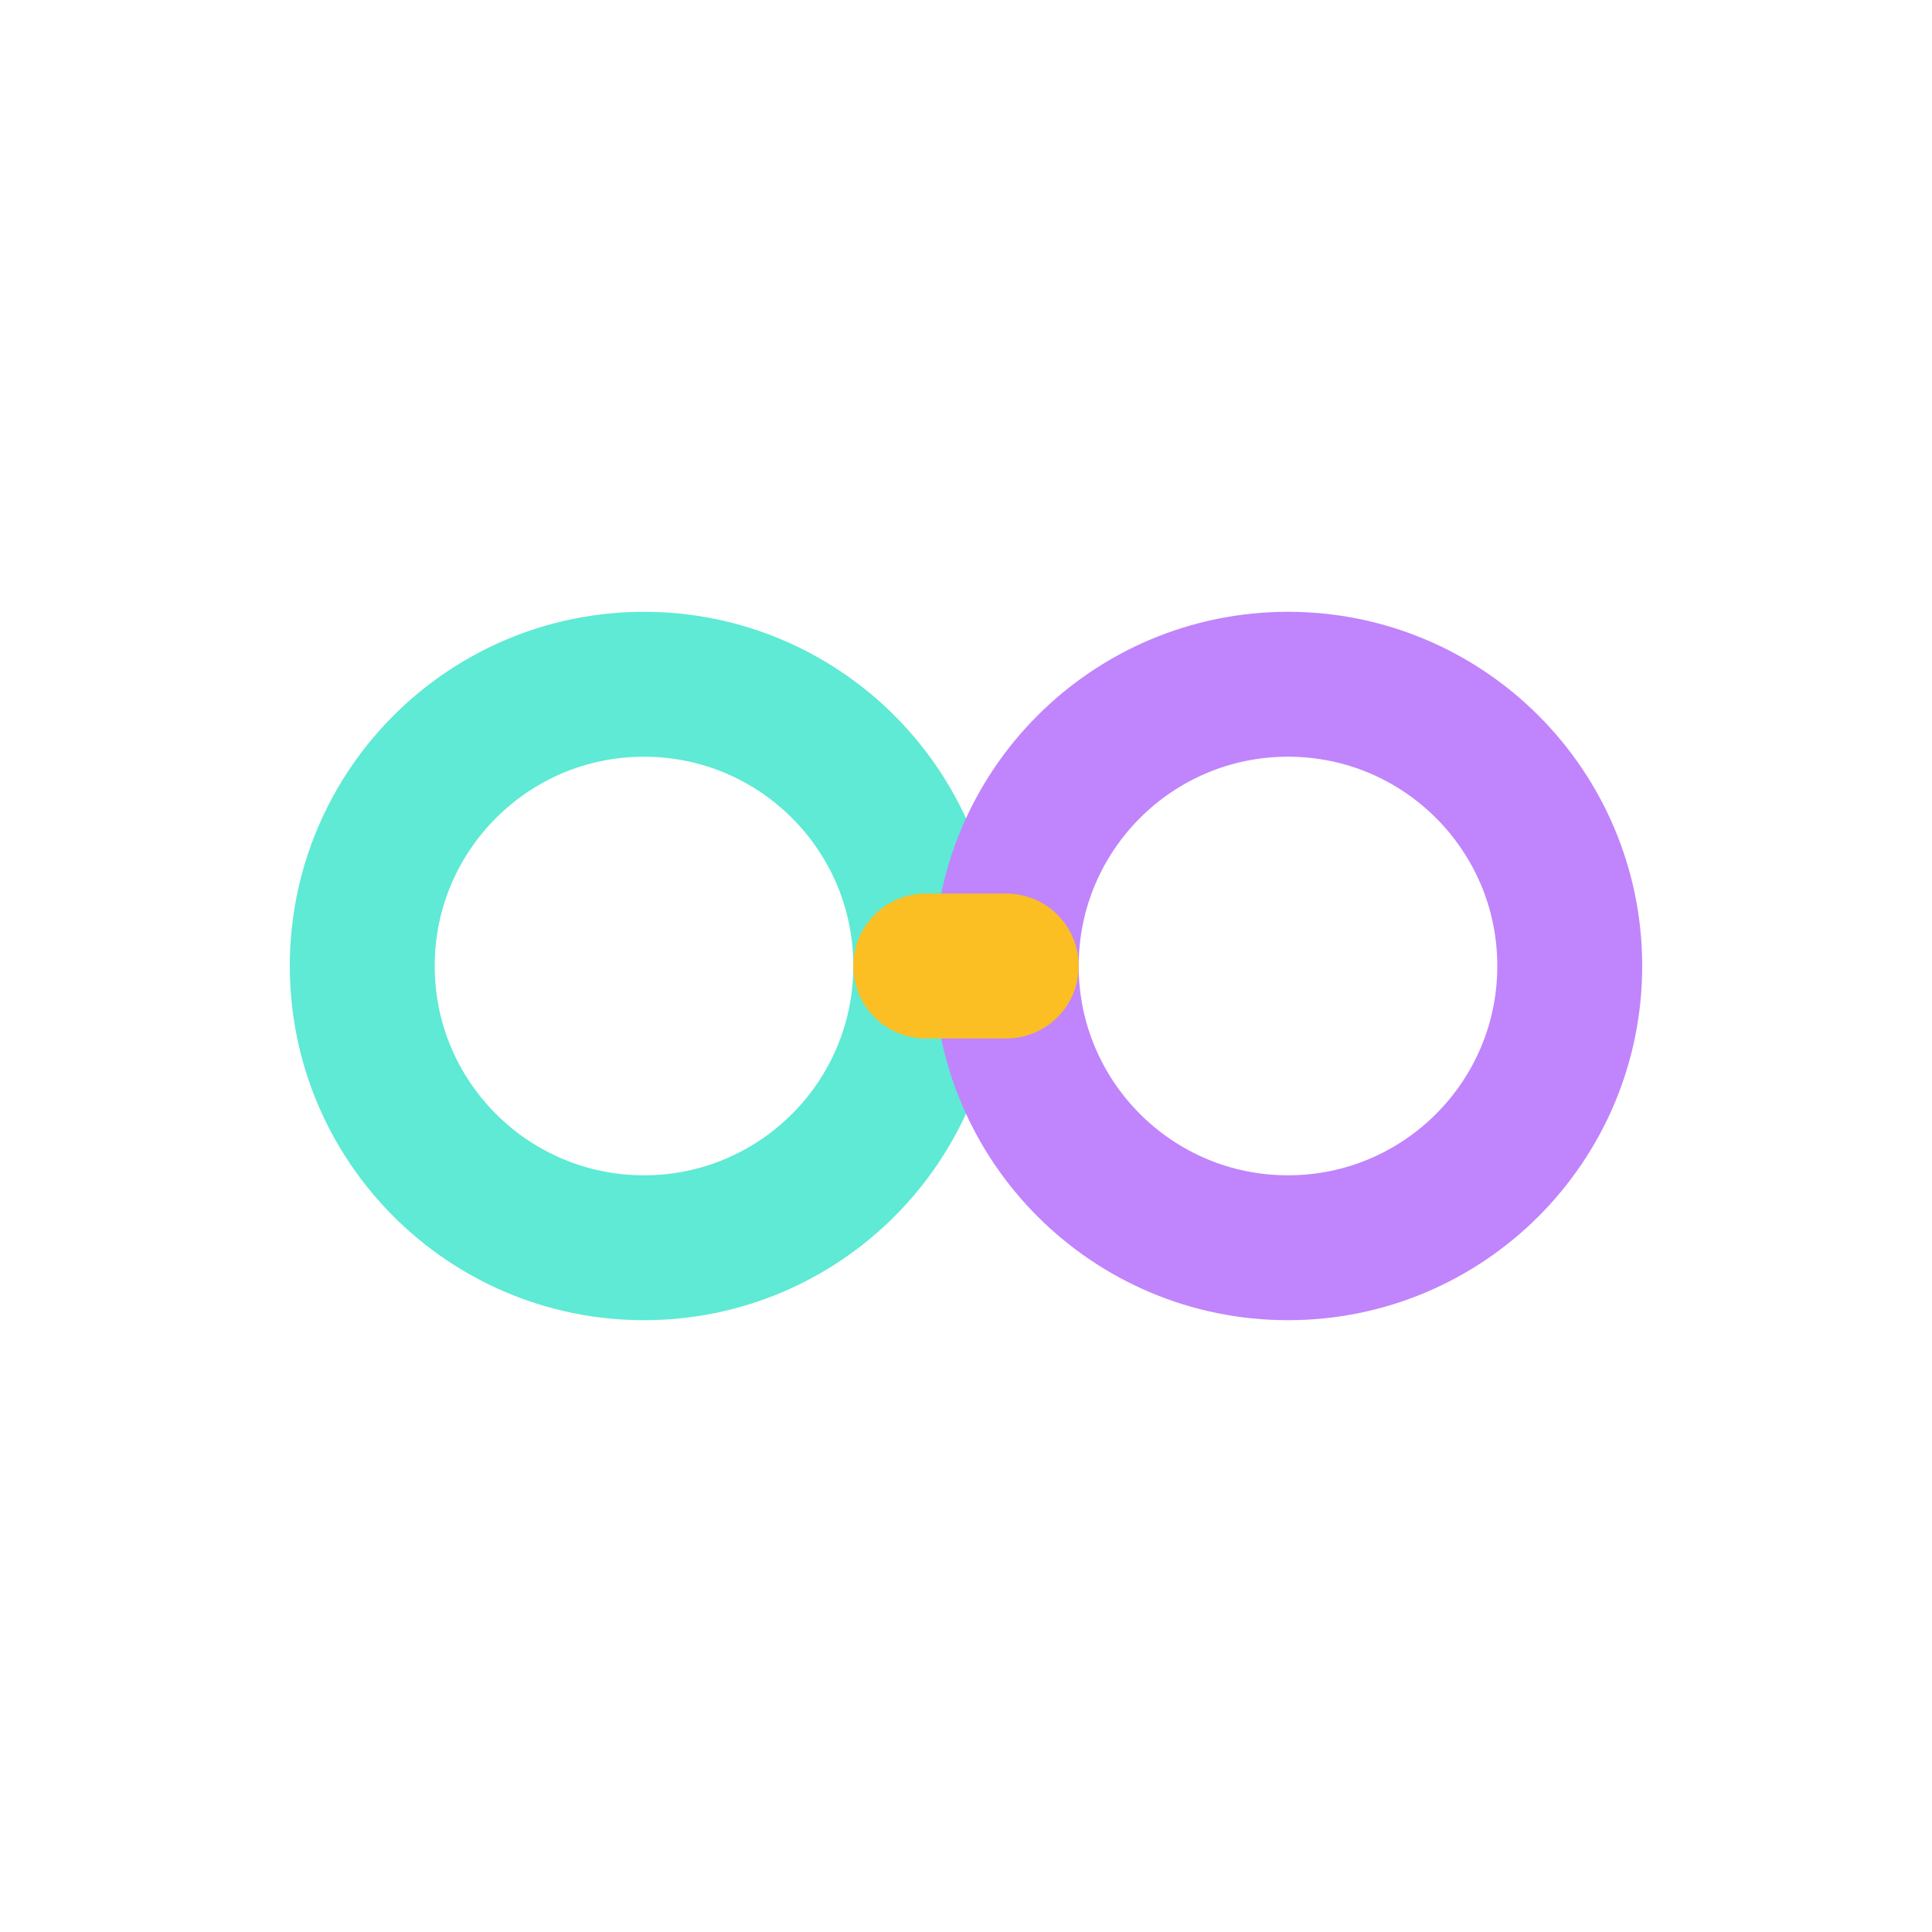
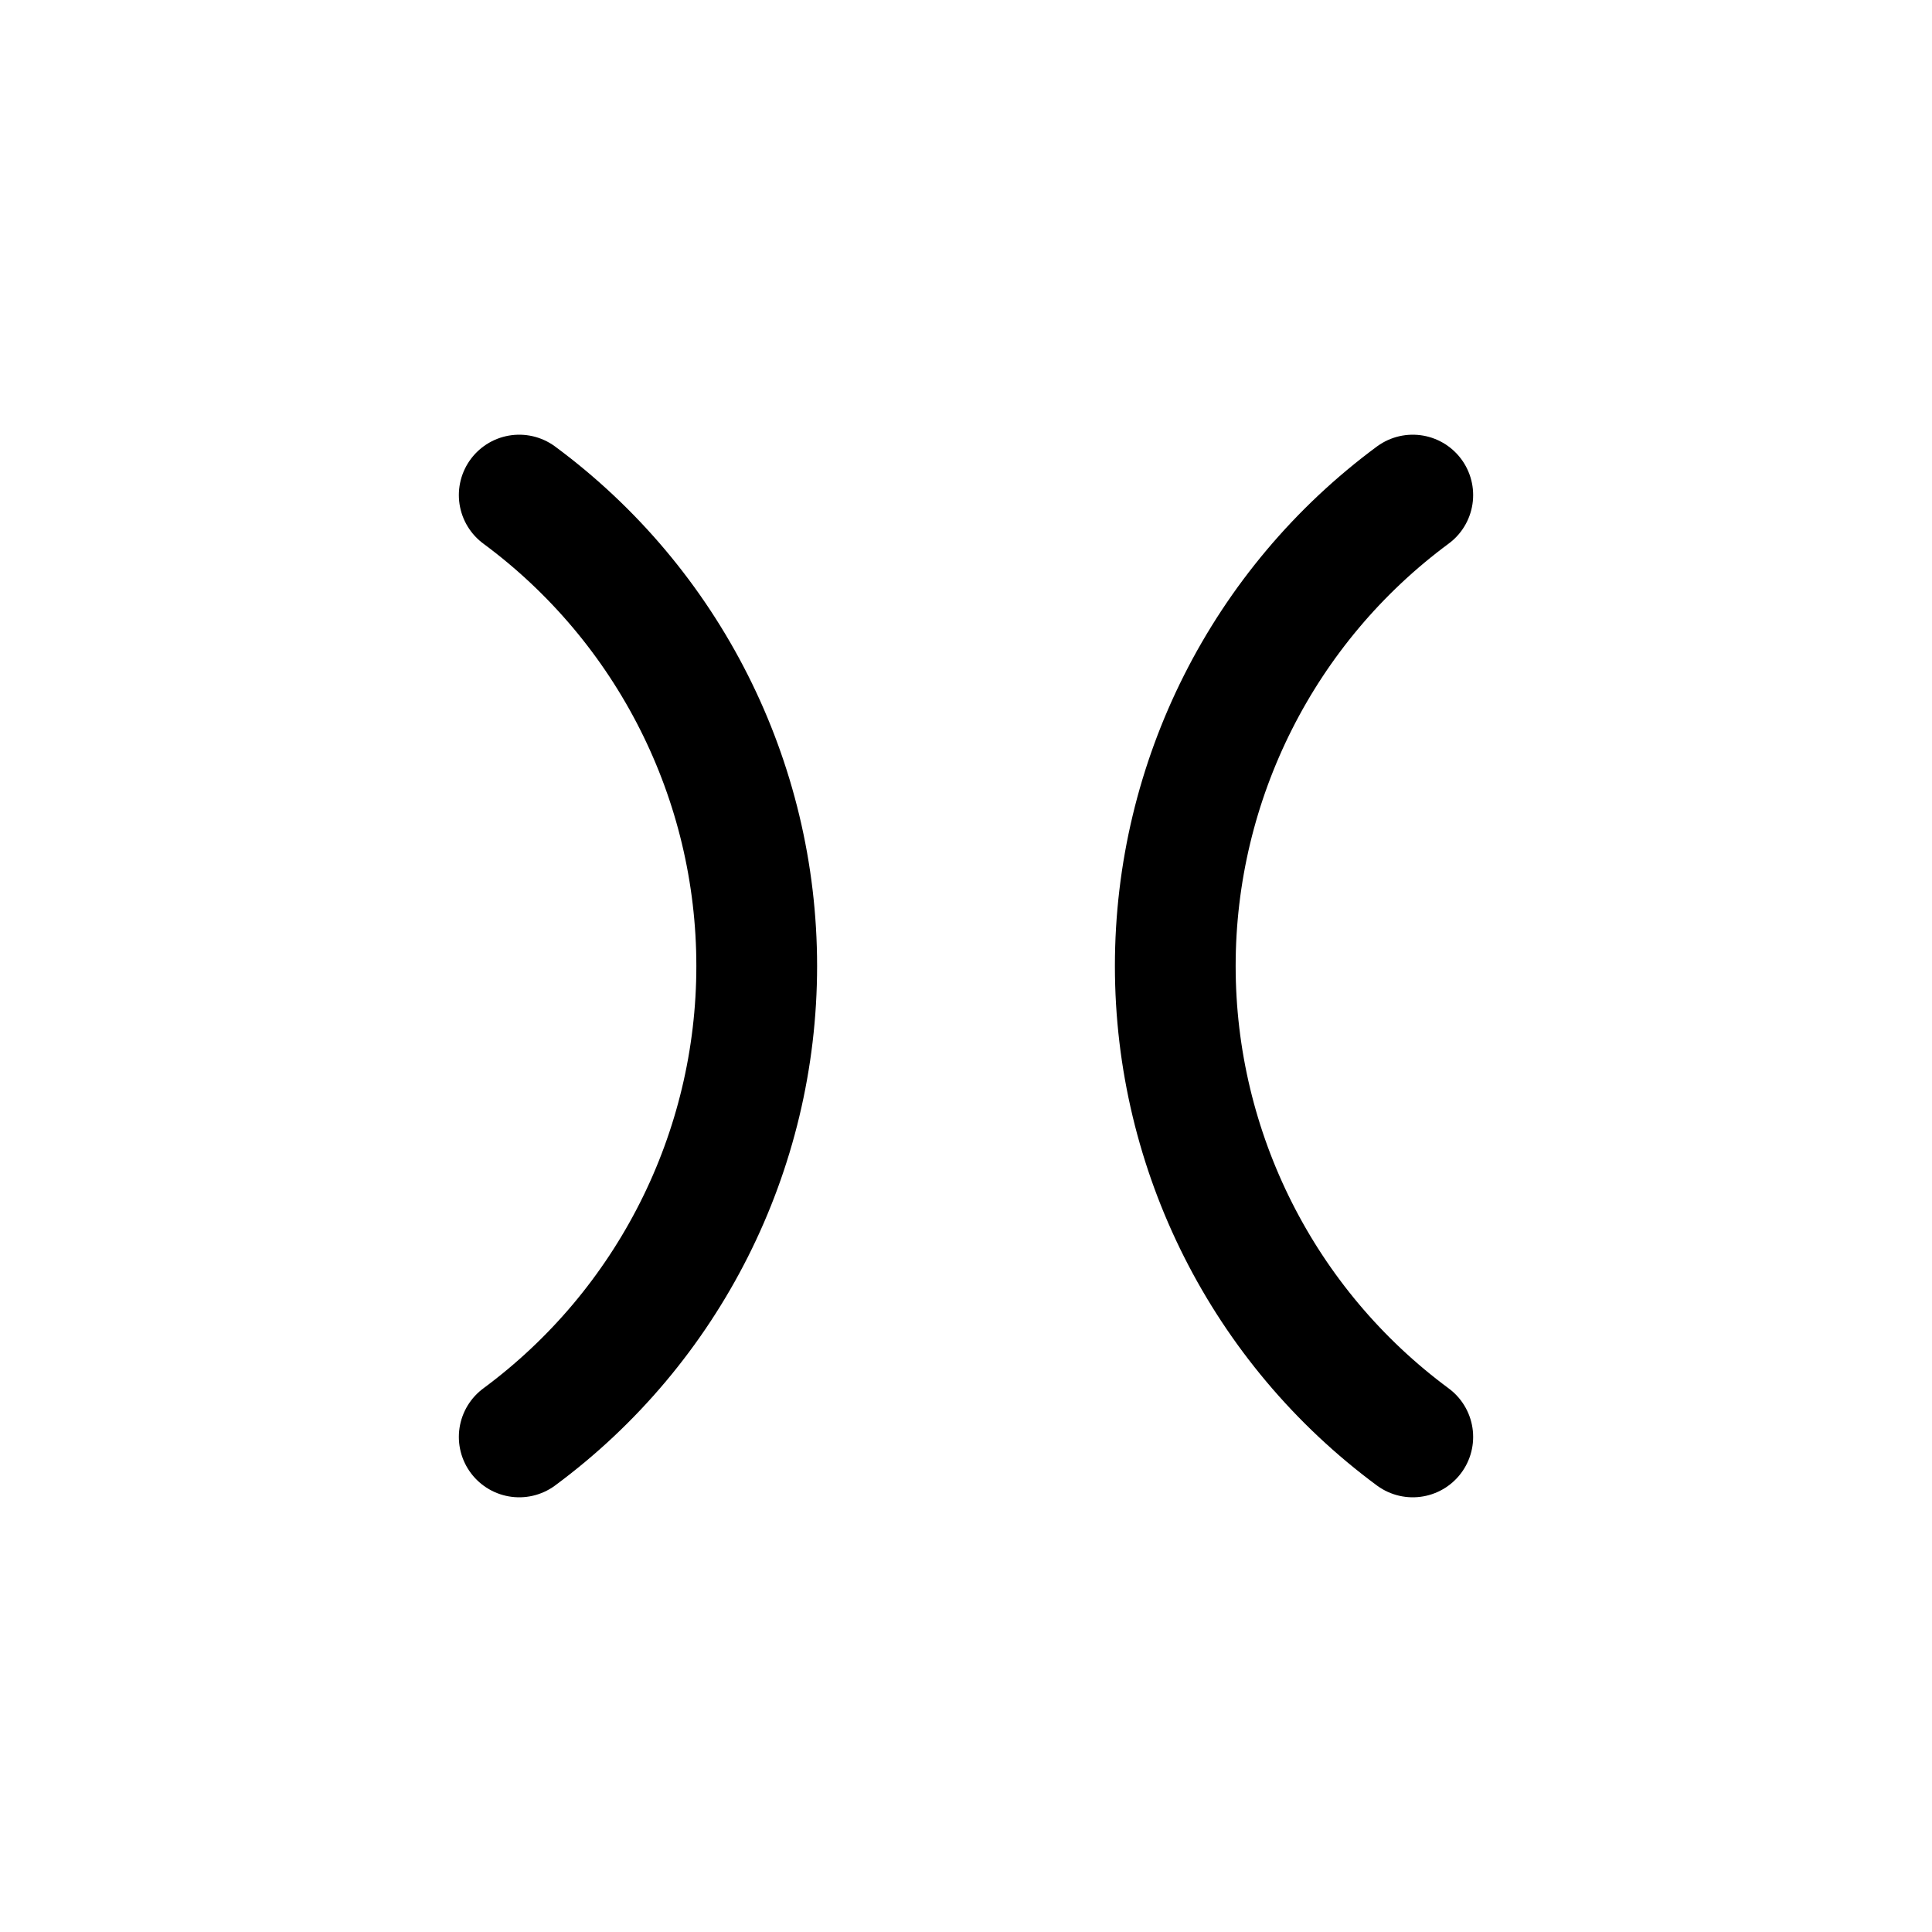
- <svg xmlns="http://www.w3.org/2000/svg" viewBox="0 0 24 24" fill="none">
-   <circle cx="8" cy="12" r="3.5" stroke="#5eead4" stroke-width="1.8" />
-   <circle cx="16" cy="12" r="3.5" stroke="#c084fc" stroke-width="1.8" />
-   <path d="M11.5 12h1" stroke="#fbbf24" stroke-width="1.8" stroke-linecap="round" />
+ <svg xmlns="http://www.w3.org/2000/svg" viewBox="0 0 32 32" fill="none">
+   <path d="M8.6 8.2A9.7 9.7 0 0 1 8.6 23.8" stroke="currentColor" stroke-width="2" stroke-linecap="round" />
+   <path d="M23.4 8.2A9.7 9.7 0 0 0 23.4 23.8" stroke="currentColor" stroke-width="2" stroke-linecap="round" />
</svg>
